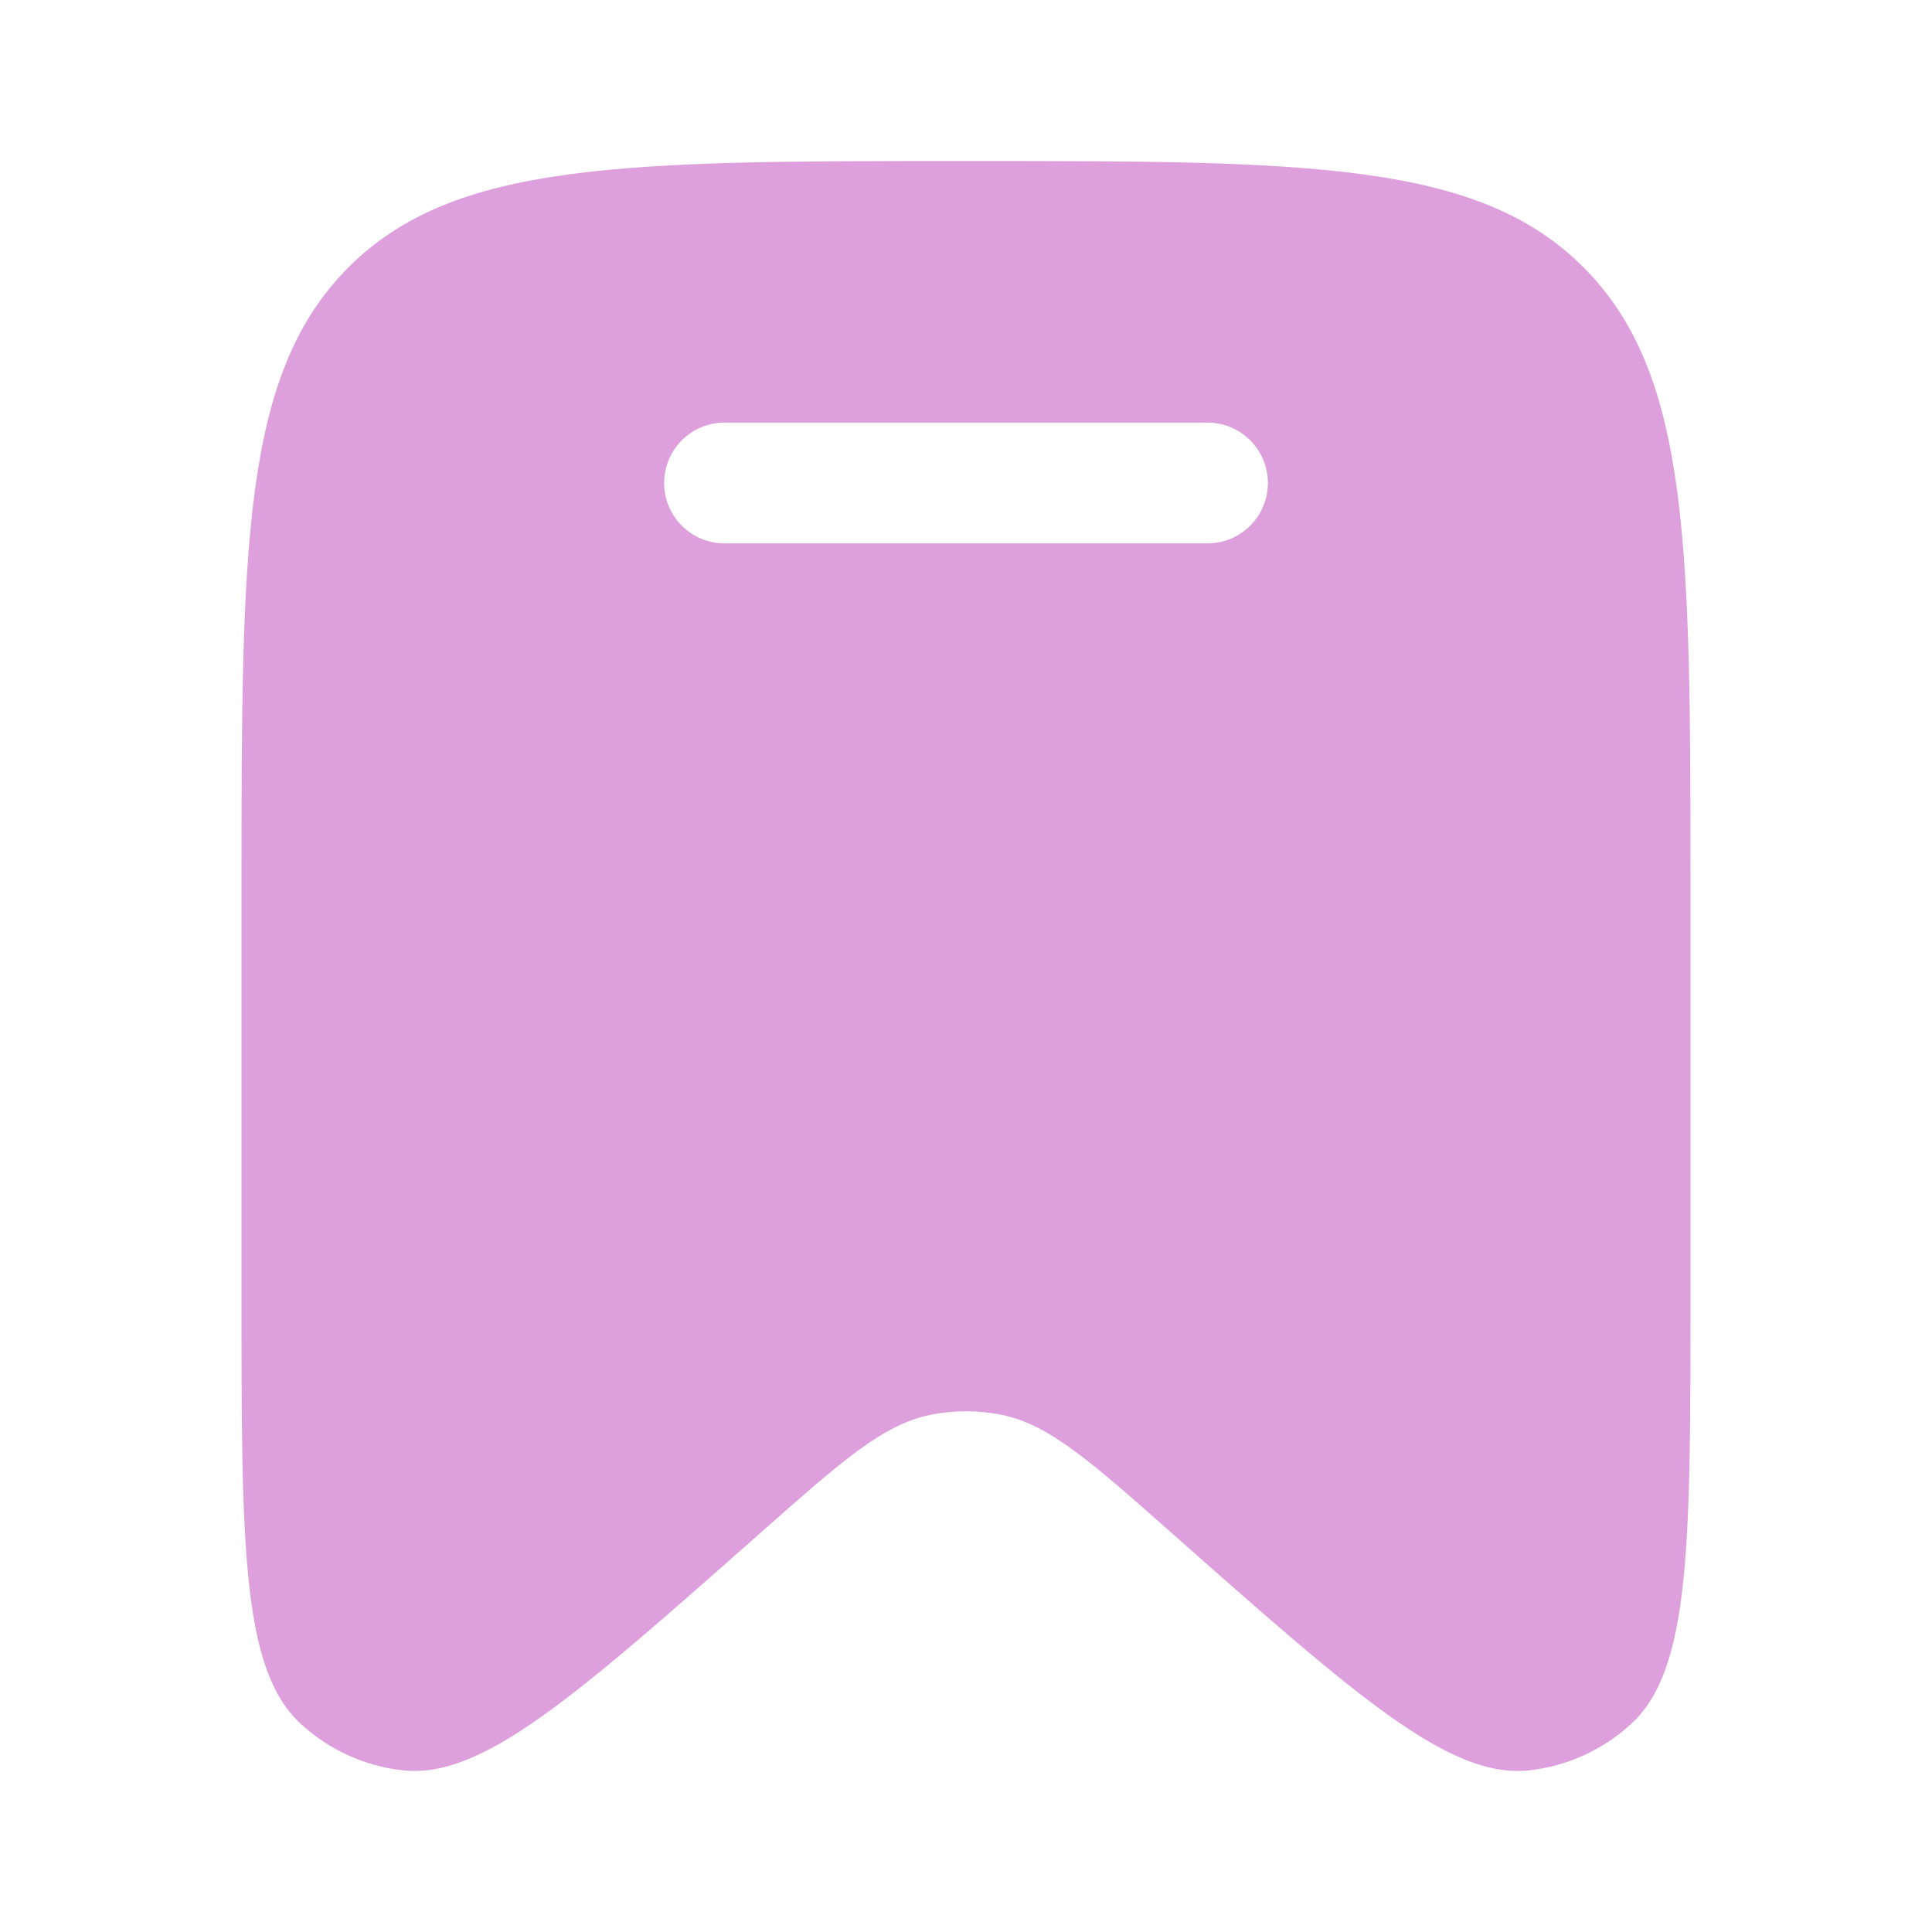
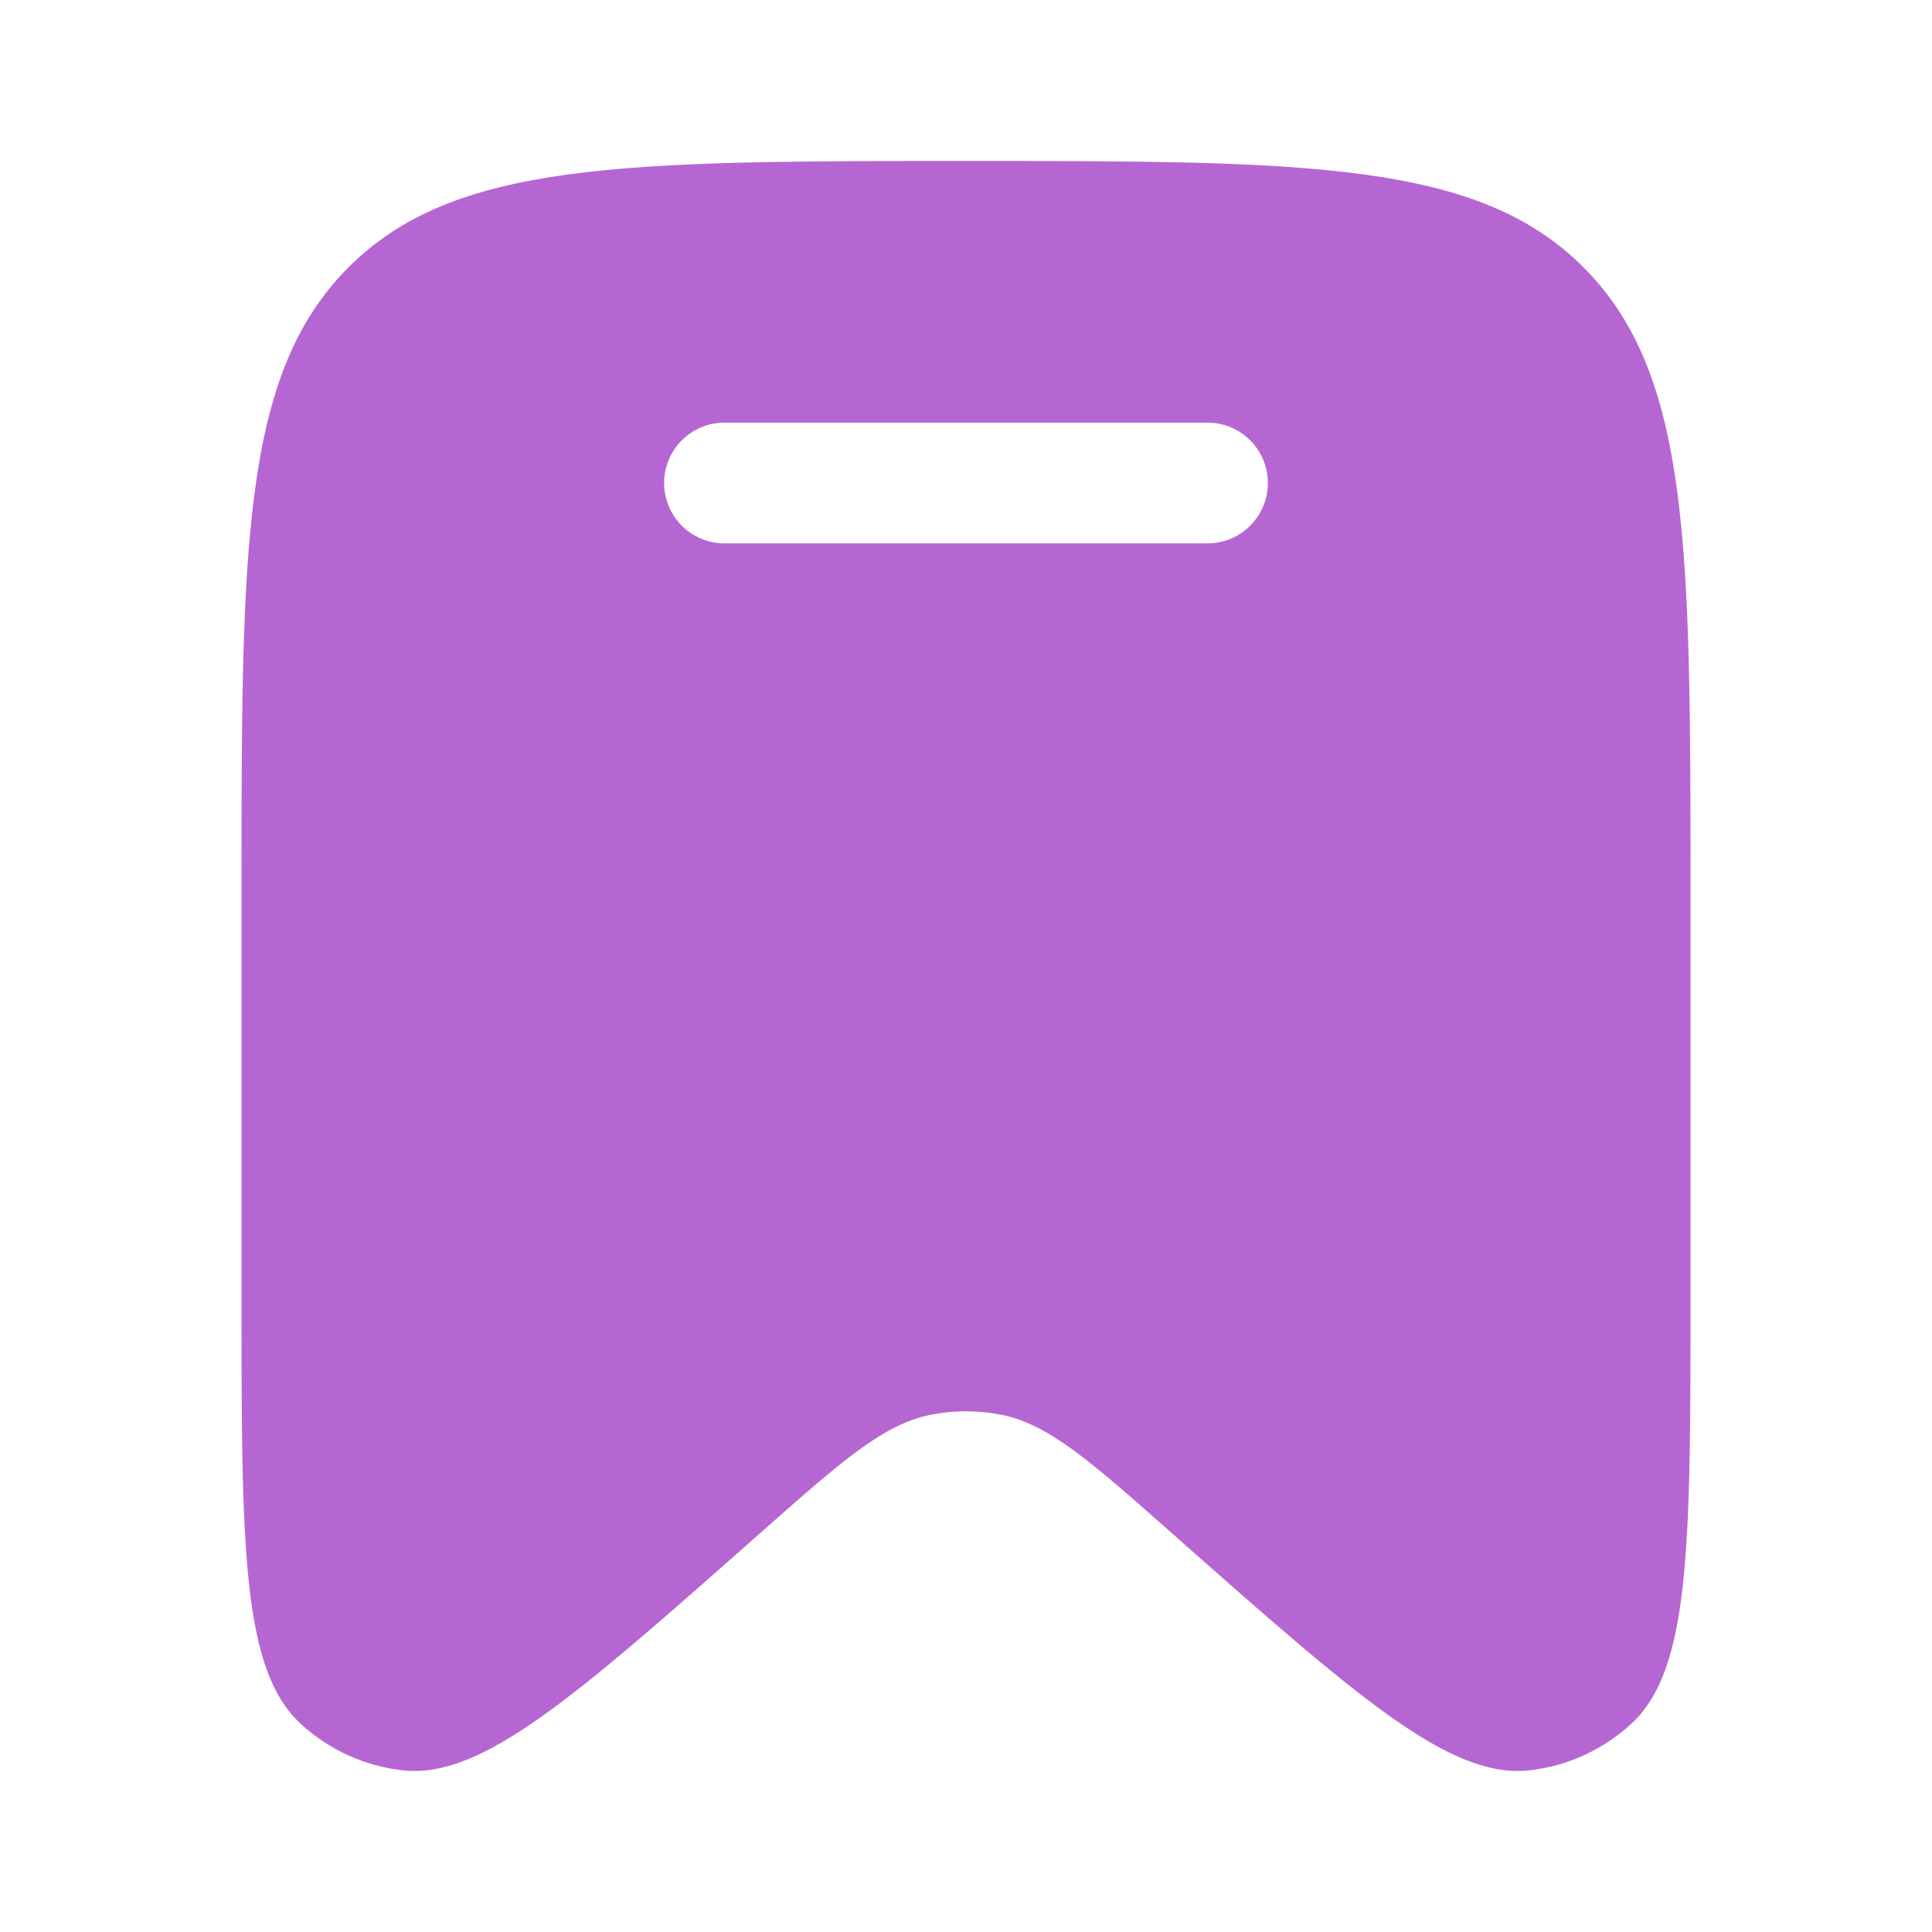
<svg xmlns="http://www.w3.org/2000/svg" width="800px" height="800px" viewBox="0 0 24 24" fill="none">
-   <path fill-rule="evenodd" clip-rule="evenodd" d="M21 11.098V16.091C21 19.188 21 20.736 20.266 21.412C19.916 21.735 19.474 21.938 19.003 21.991C18.016 22.105 16.863 21.085 14.558 19.046C13.539 18.145 13.029 17.694 12.44 17.575C12.149 17.517 11.851 17.517 11.56 17.575C10.971 17.694 10.461 18.145 9.442 19.046C7.137 21.085 5.984 22.105 4.997 21.991C4.526 21.938 4.084 21.735 3.734 21.412C3 20.736 3 19.188 3 16.091V11.098C3 6.809 3 4.665 4.318 3.332C5.636 2 7.757 2 12 2C16.243 2 18.364 2 19.682 3.332C21 4.665 21 6.809 21 11.098ZM8.25 6C8.25 5.586 8.586 5.25 9 5.25H15C15.414 5.25 15.75 5.586 15.75 6C15.75 6.414 15.414 6.75 15 6.75H9C8.586 6.75 8.25 6.414 8.25 6Z" fill="#dda0dd" />
+   <path fill-rule="evenodd" clip-rule="evenodd" d="M21 11.098V16.091C21 19.188 21 20.736 20.266 21.412C19.916 21.735 19.474 21.938 19.003 21.991C18.016 22.105 16.863 21.085 14.558 19.046C13.539 18.145 13.029 17.694 12.44 17.575C12.149 17.517 11.851 17.517 11.56 17.575C10.971 17.694 10.461 18.145 9.442 19.046C7.137 21.085 5.984 22.105 4.997 21.991C4.526 21.938 4.084 21.735 3.734 21.412C3 20.736 3 19.188 3 16.091V11.098C3 6.809 3 4.665 4.318 3.332C5.636 2 7.757 2 12 2C16.243 2 18.364 2 19.682 3.332C21 4.665 21 6.809 21 11.098ZM8.25 6C8.25 5.586 8.586 5.25 9 5.25H15C15.414 5.25 15.75 5.586 15.75 6C15.75 6.414 15.414 6.75 15 6.75H9C8.586 6.75 8.25 6.414 8.25 6Z" fill="#b666d2" />
</svg>
